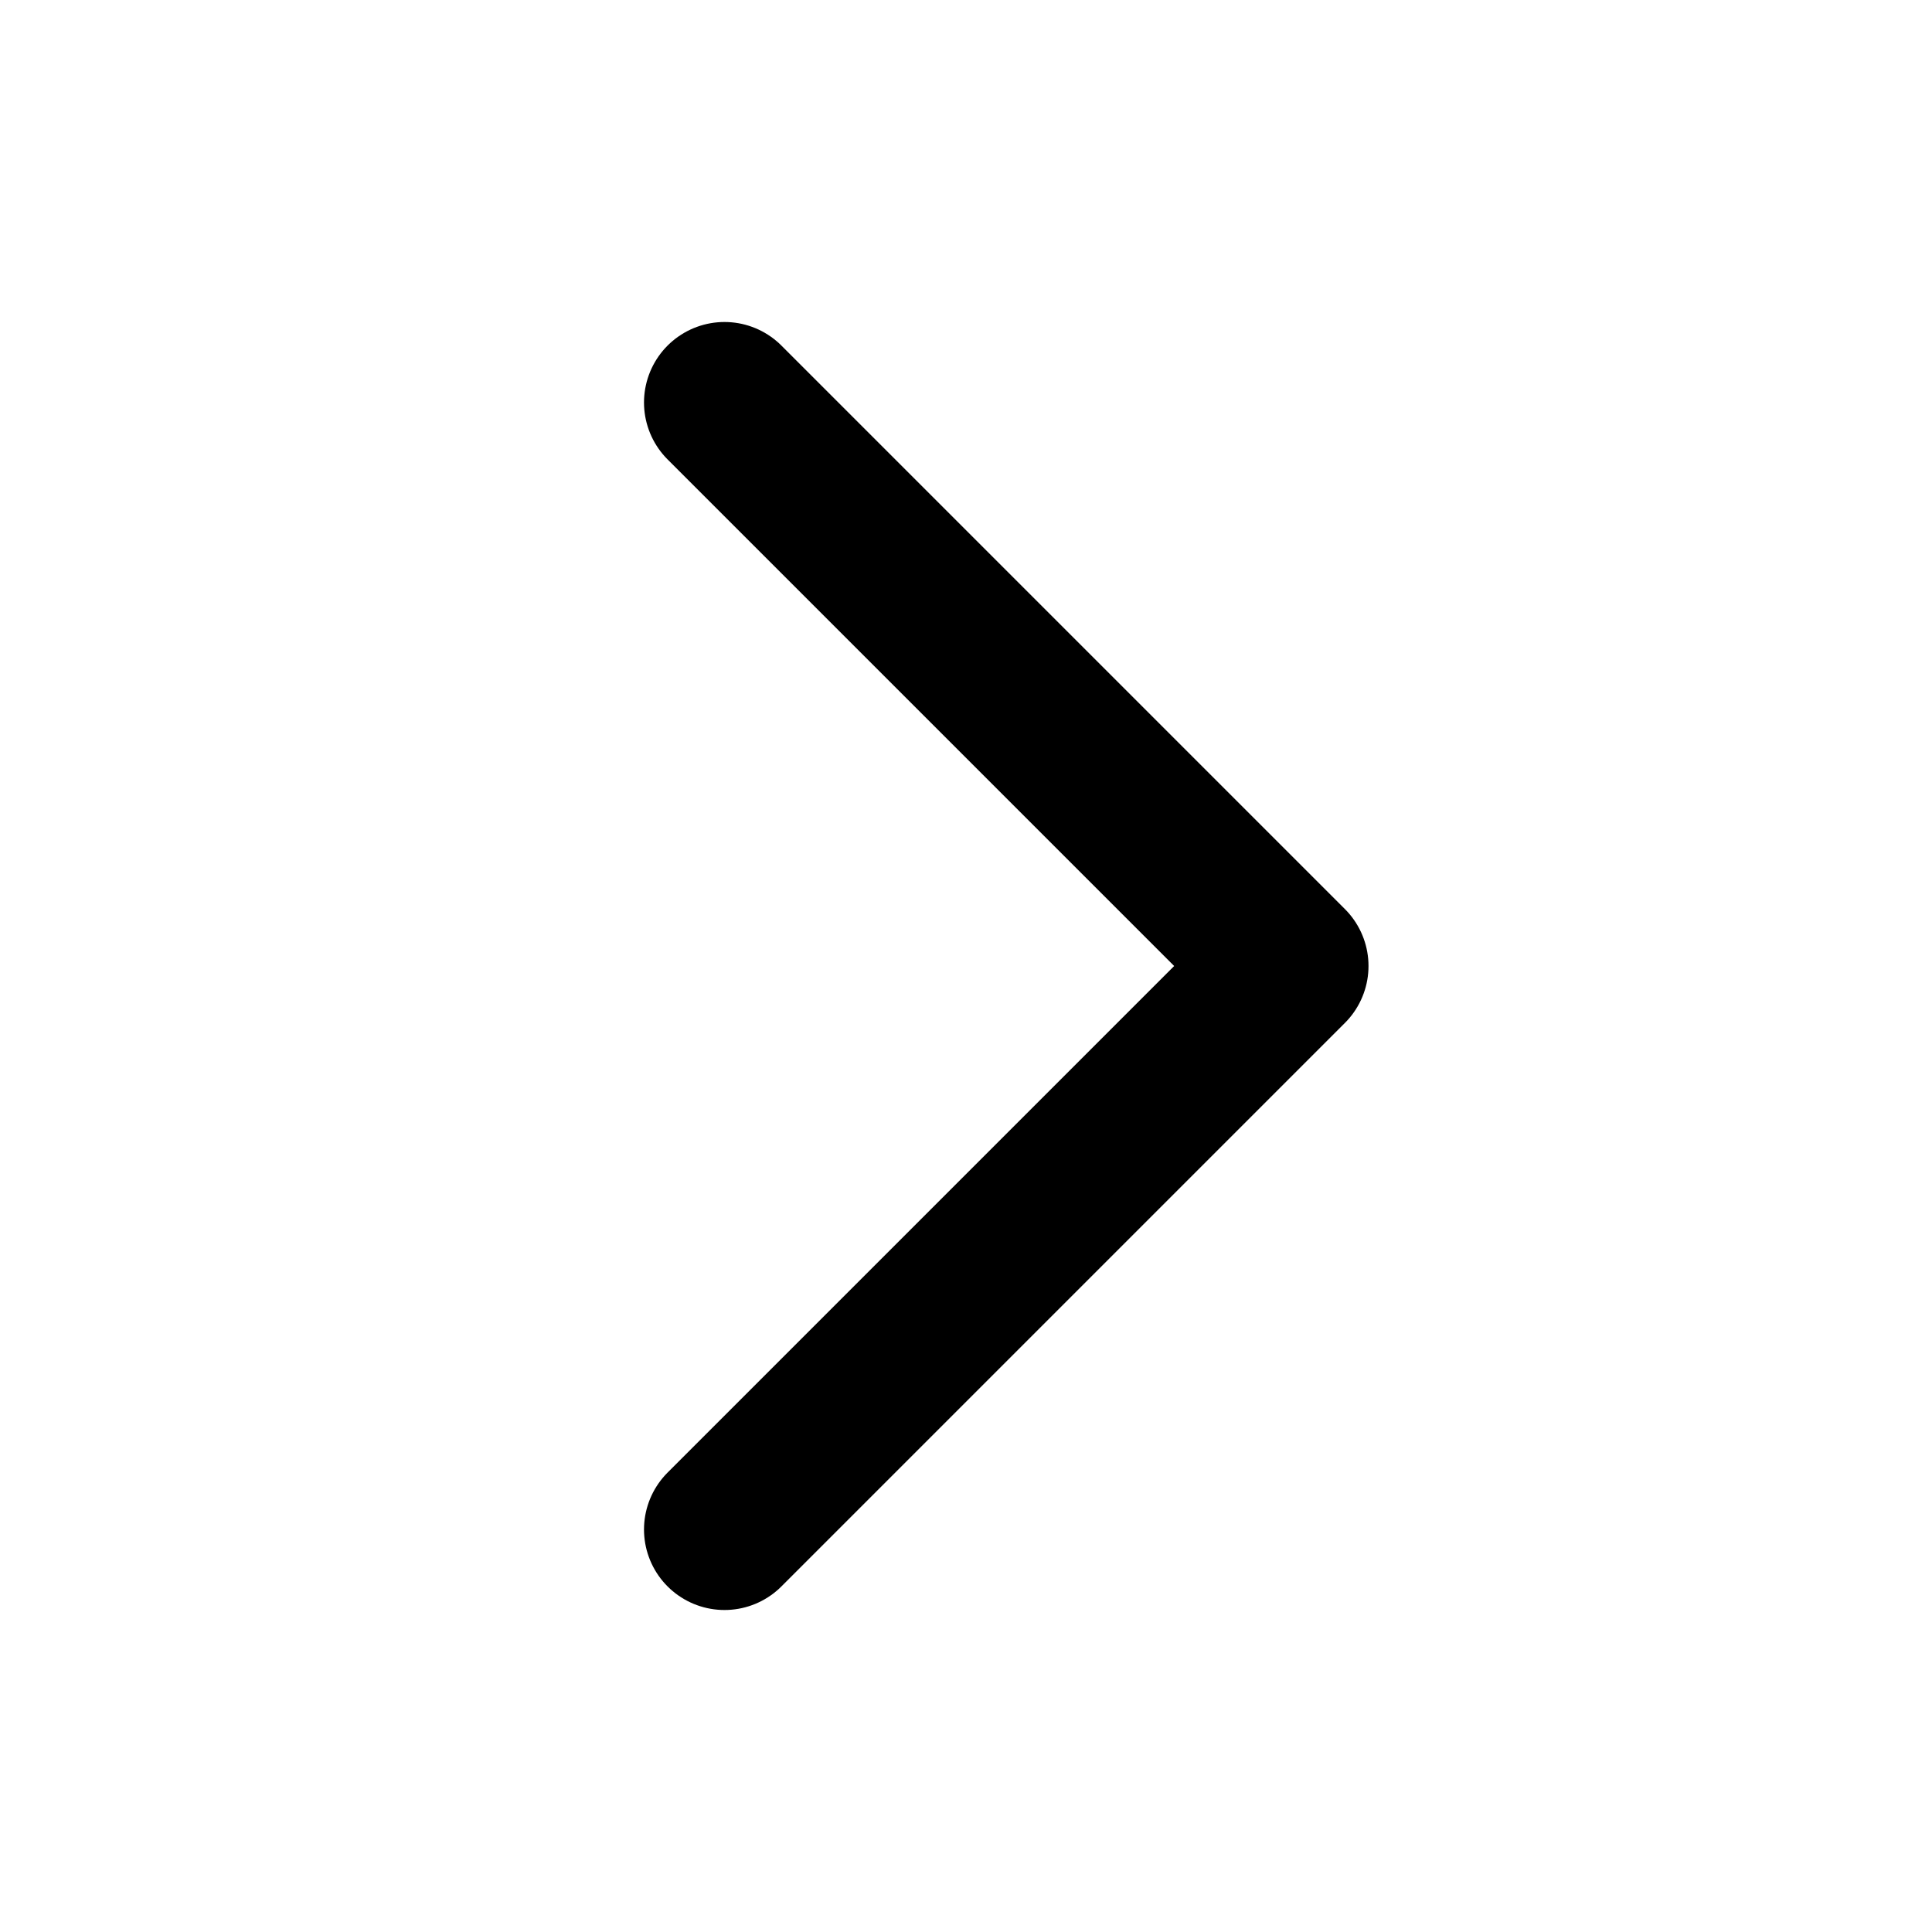
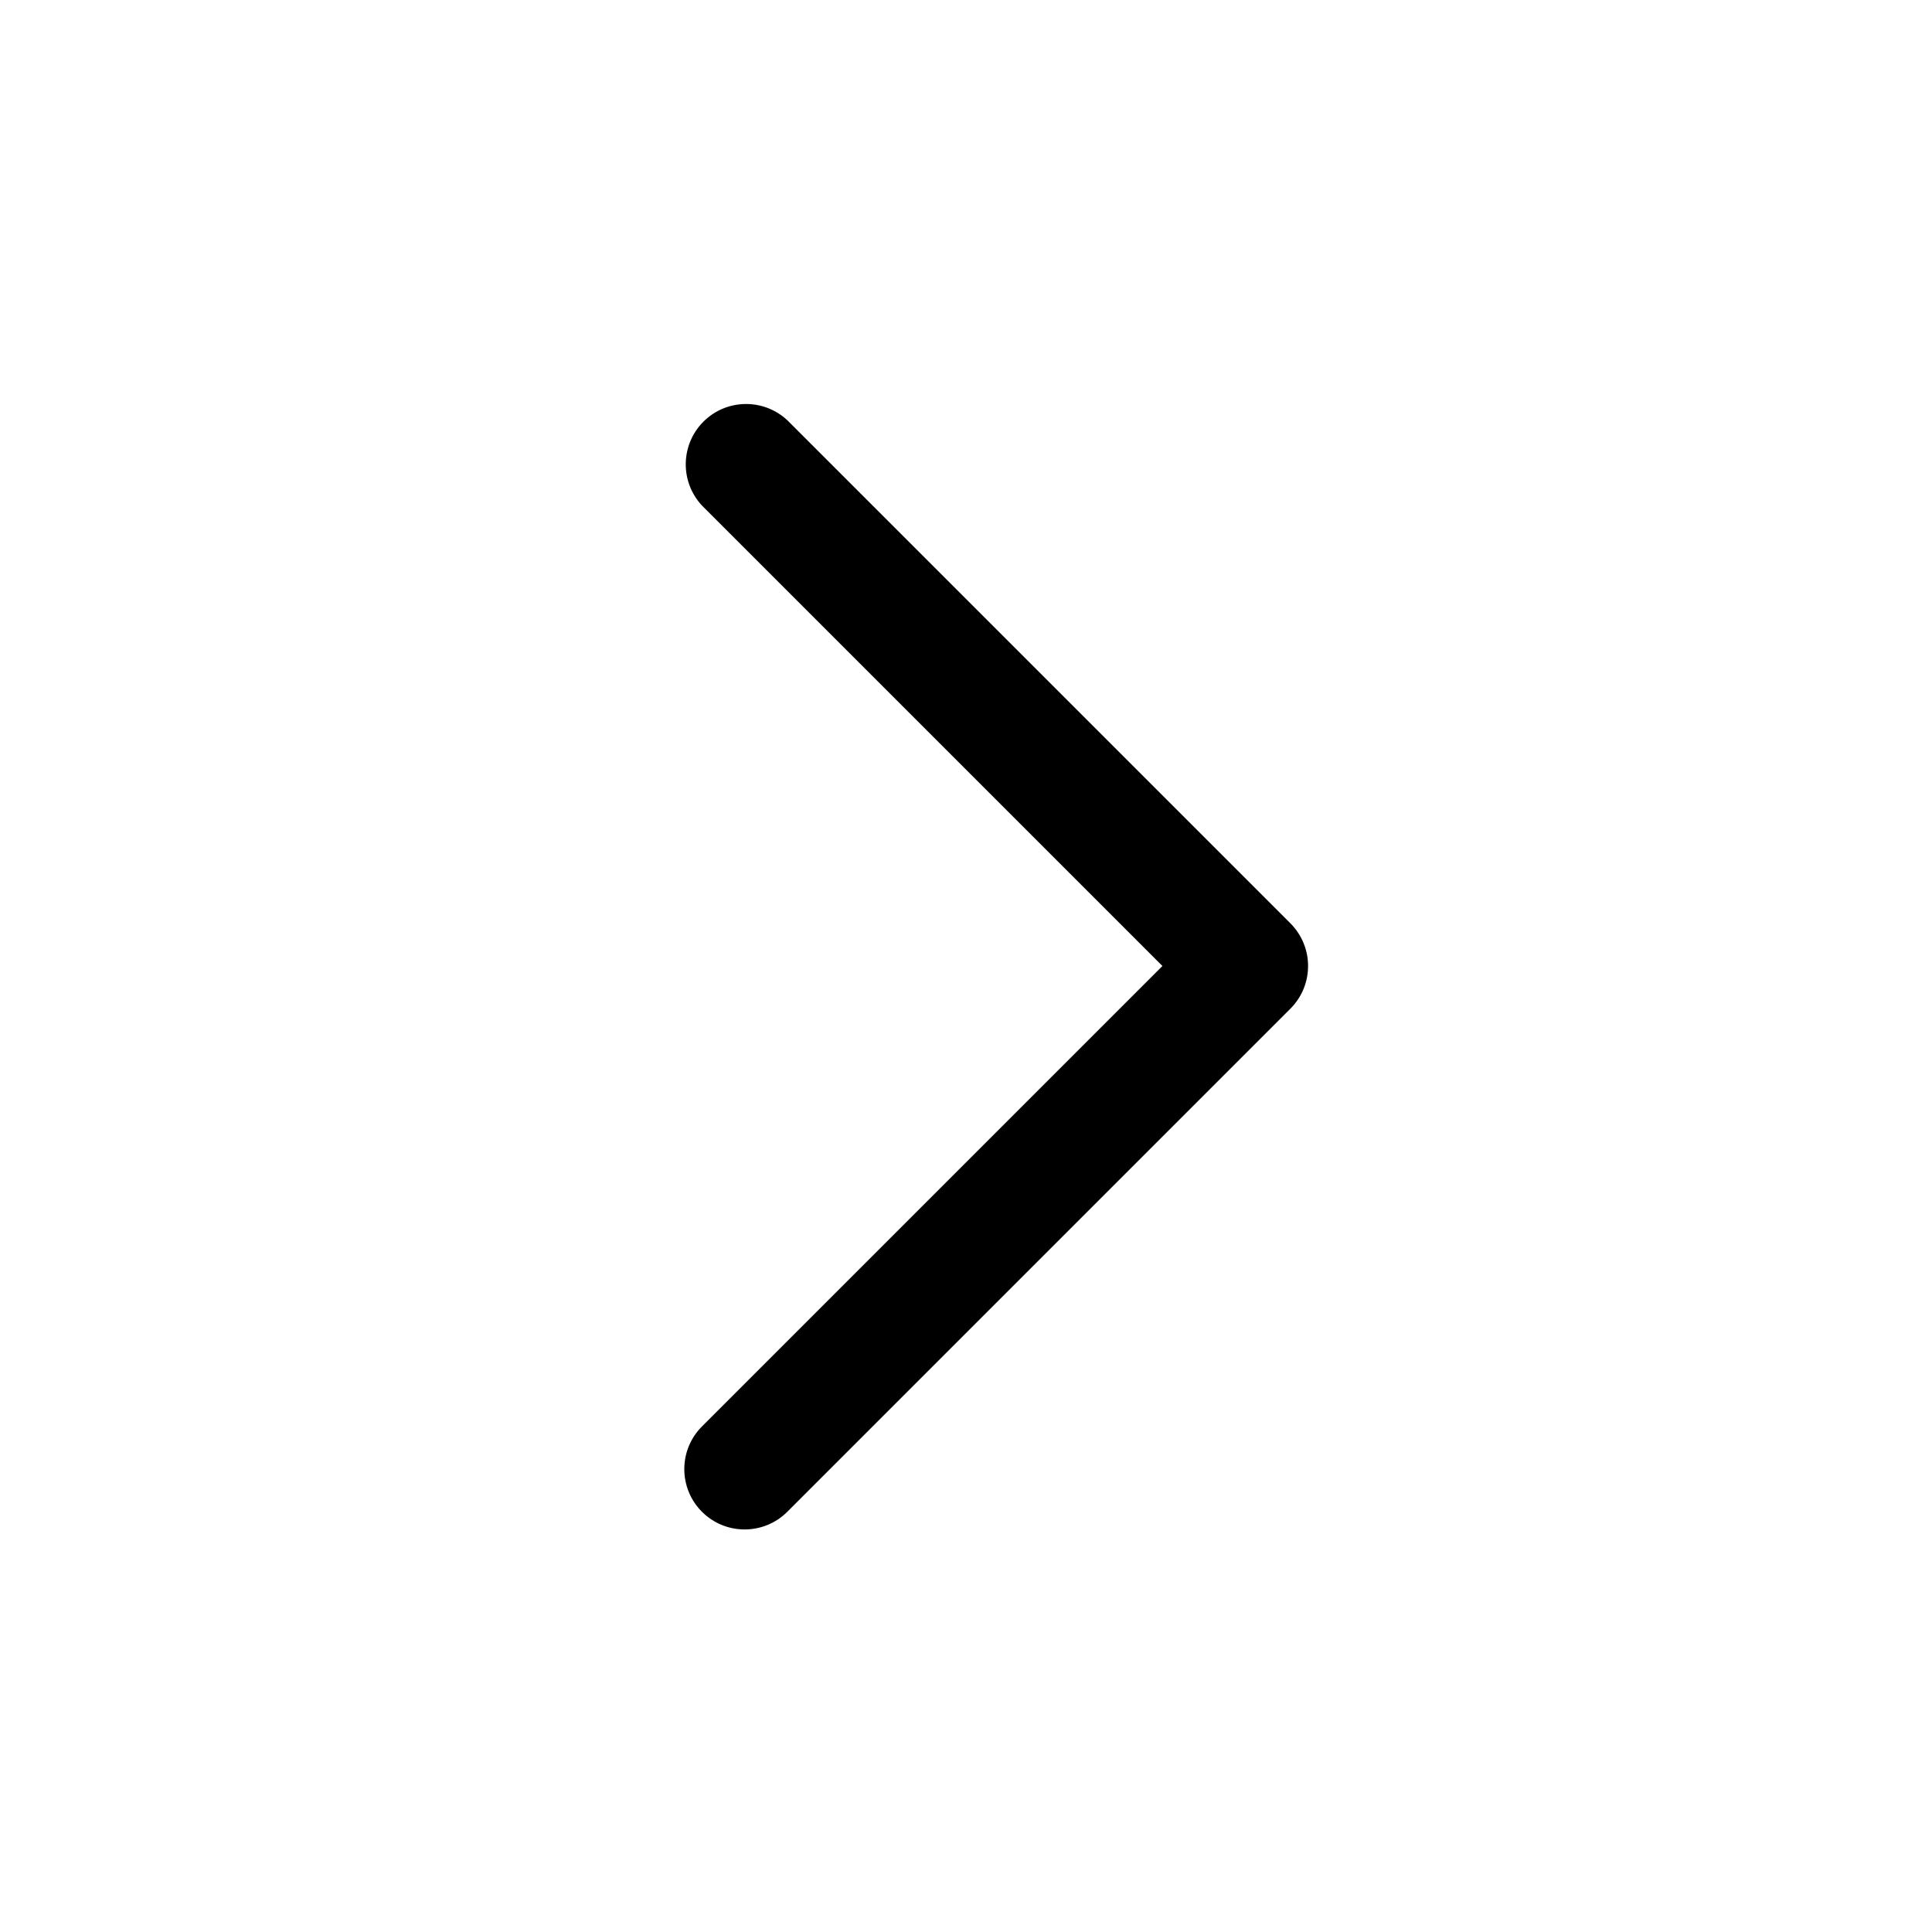
<svg xmlns="http://www.w3.org/2000/svg" width="1em" height="1em" viewBox="0 0 24 24">
-   <path fill="none" stroke="currentColor" stroke-linecap="round" stroke-linejoin="round" stroke-width="2" d="m9 5l7 7l-7 7" />
+   <path fill="currentColor" d="M8.72 18.78a.75.75 0 0 1 0-1.06L14.44 12L8.72 6.28a.751.751 0 0 1 .018-1.042a.751.751 0 0 1 1.042-.018l6.25 6.25a.75.75 0 0 1 0 1.06l-6.25 6.25a.75.75 0 0 1-1.06 0" />
</svg>
